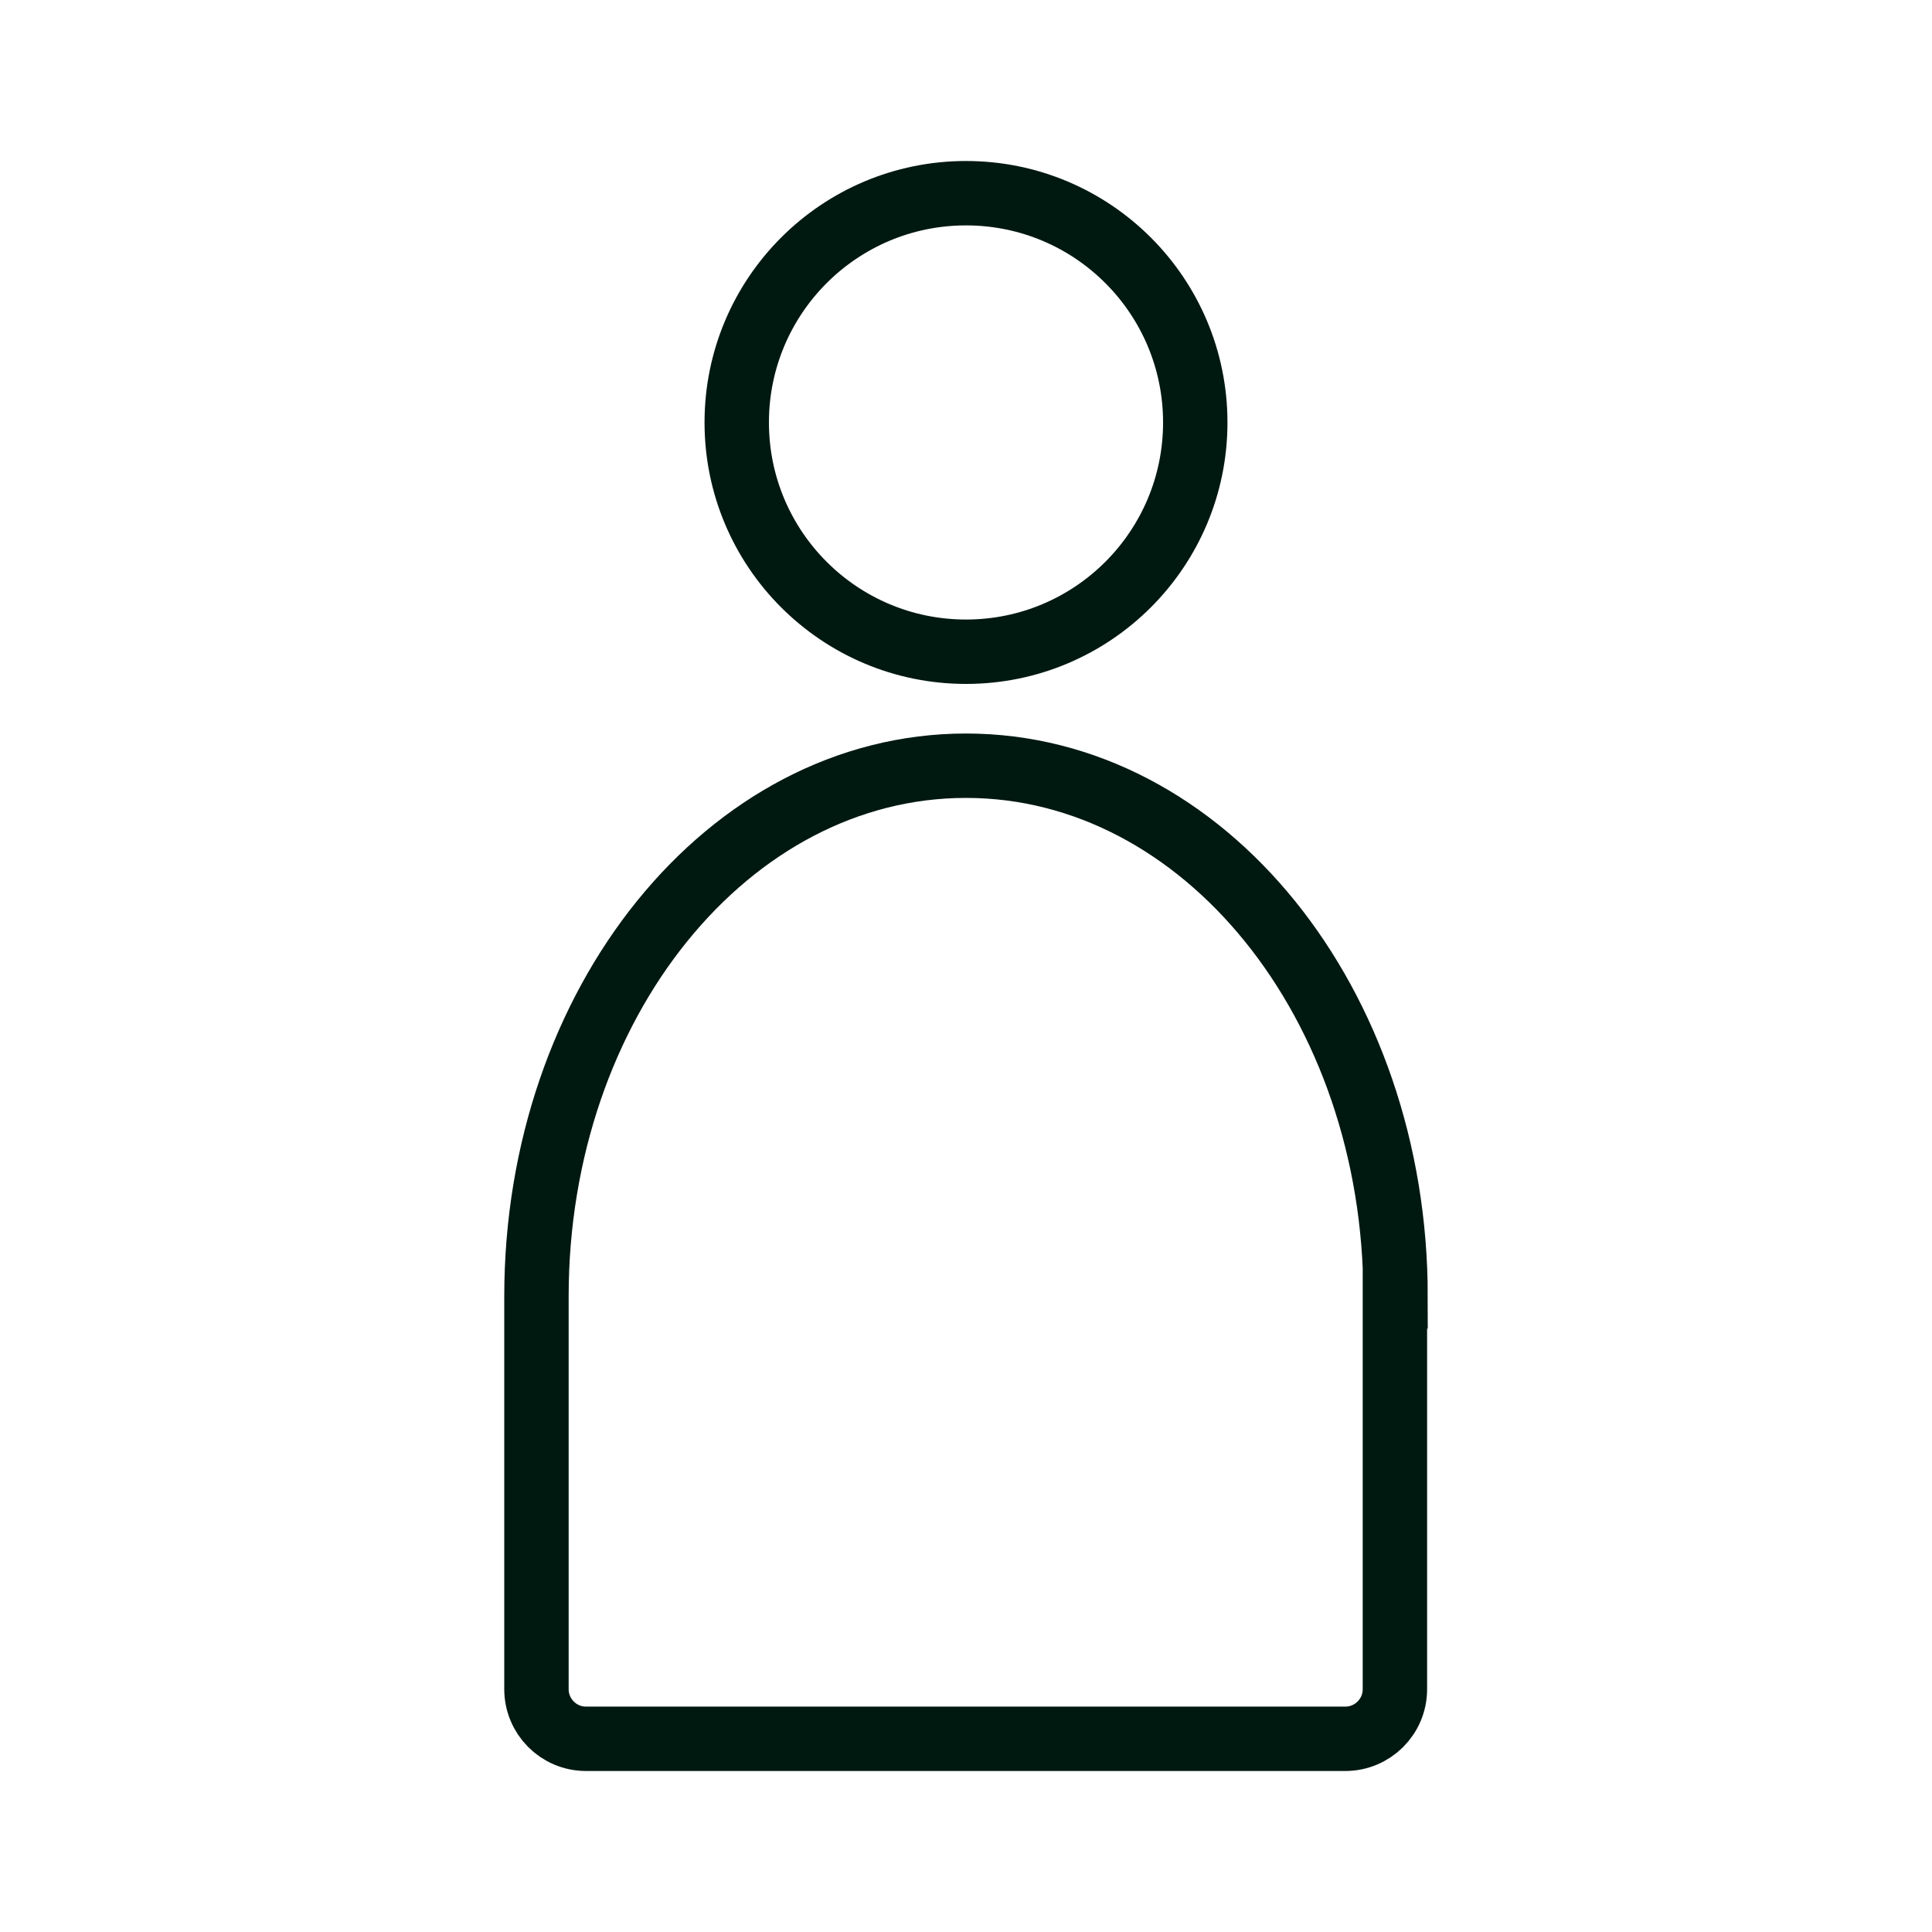
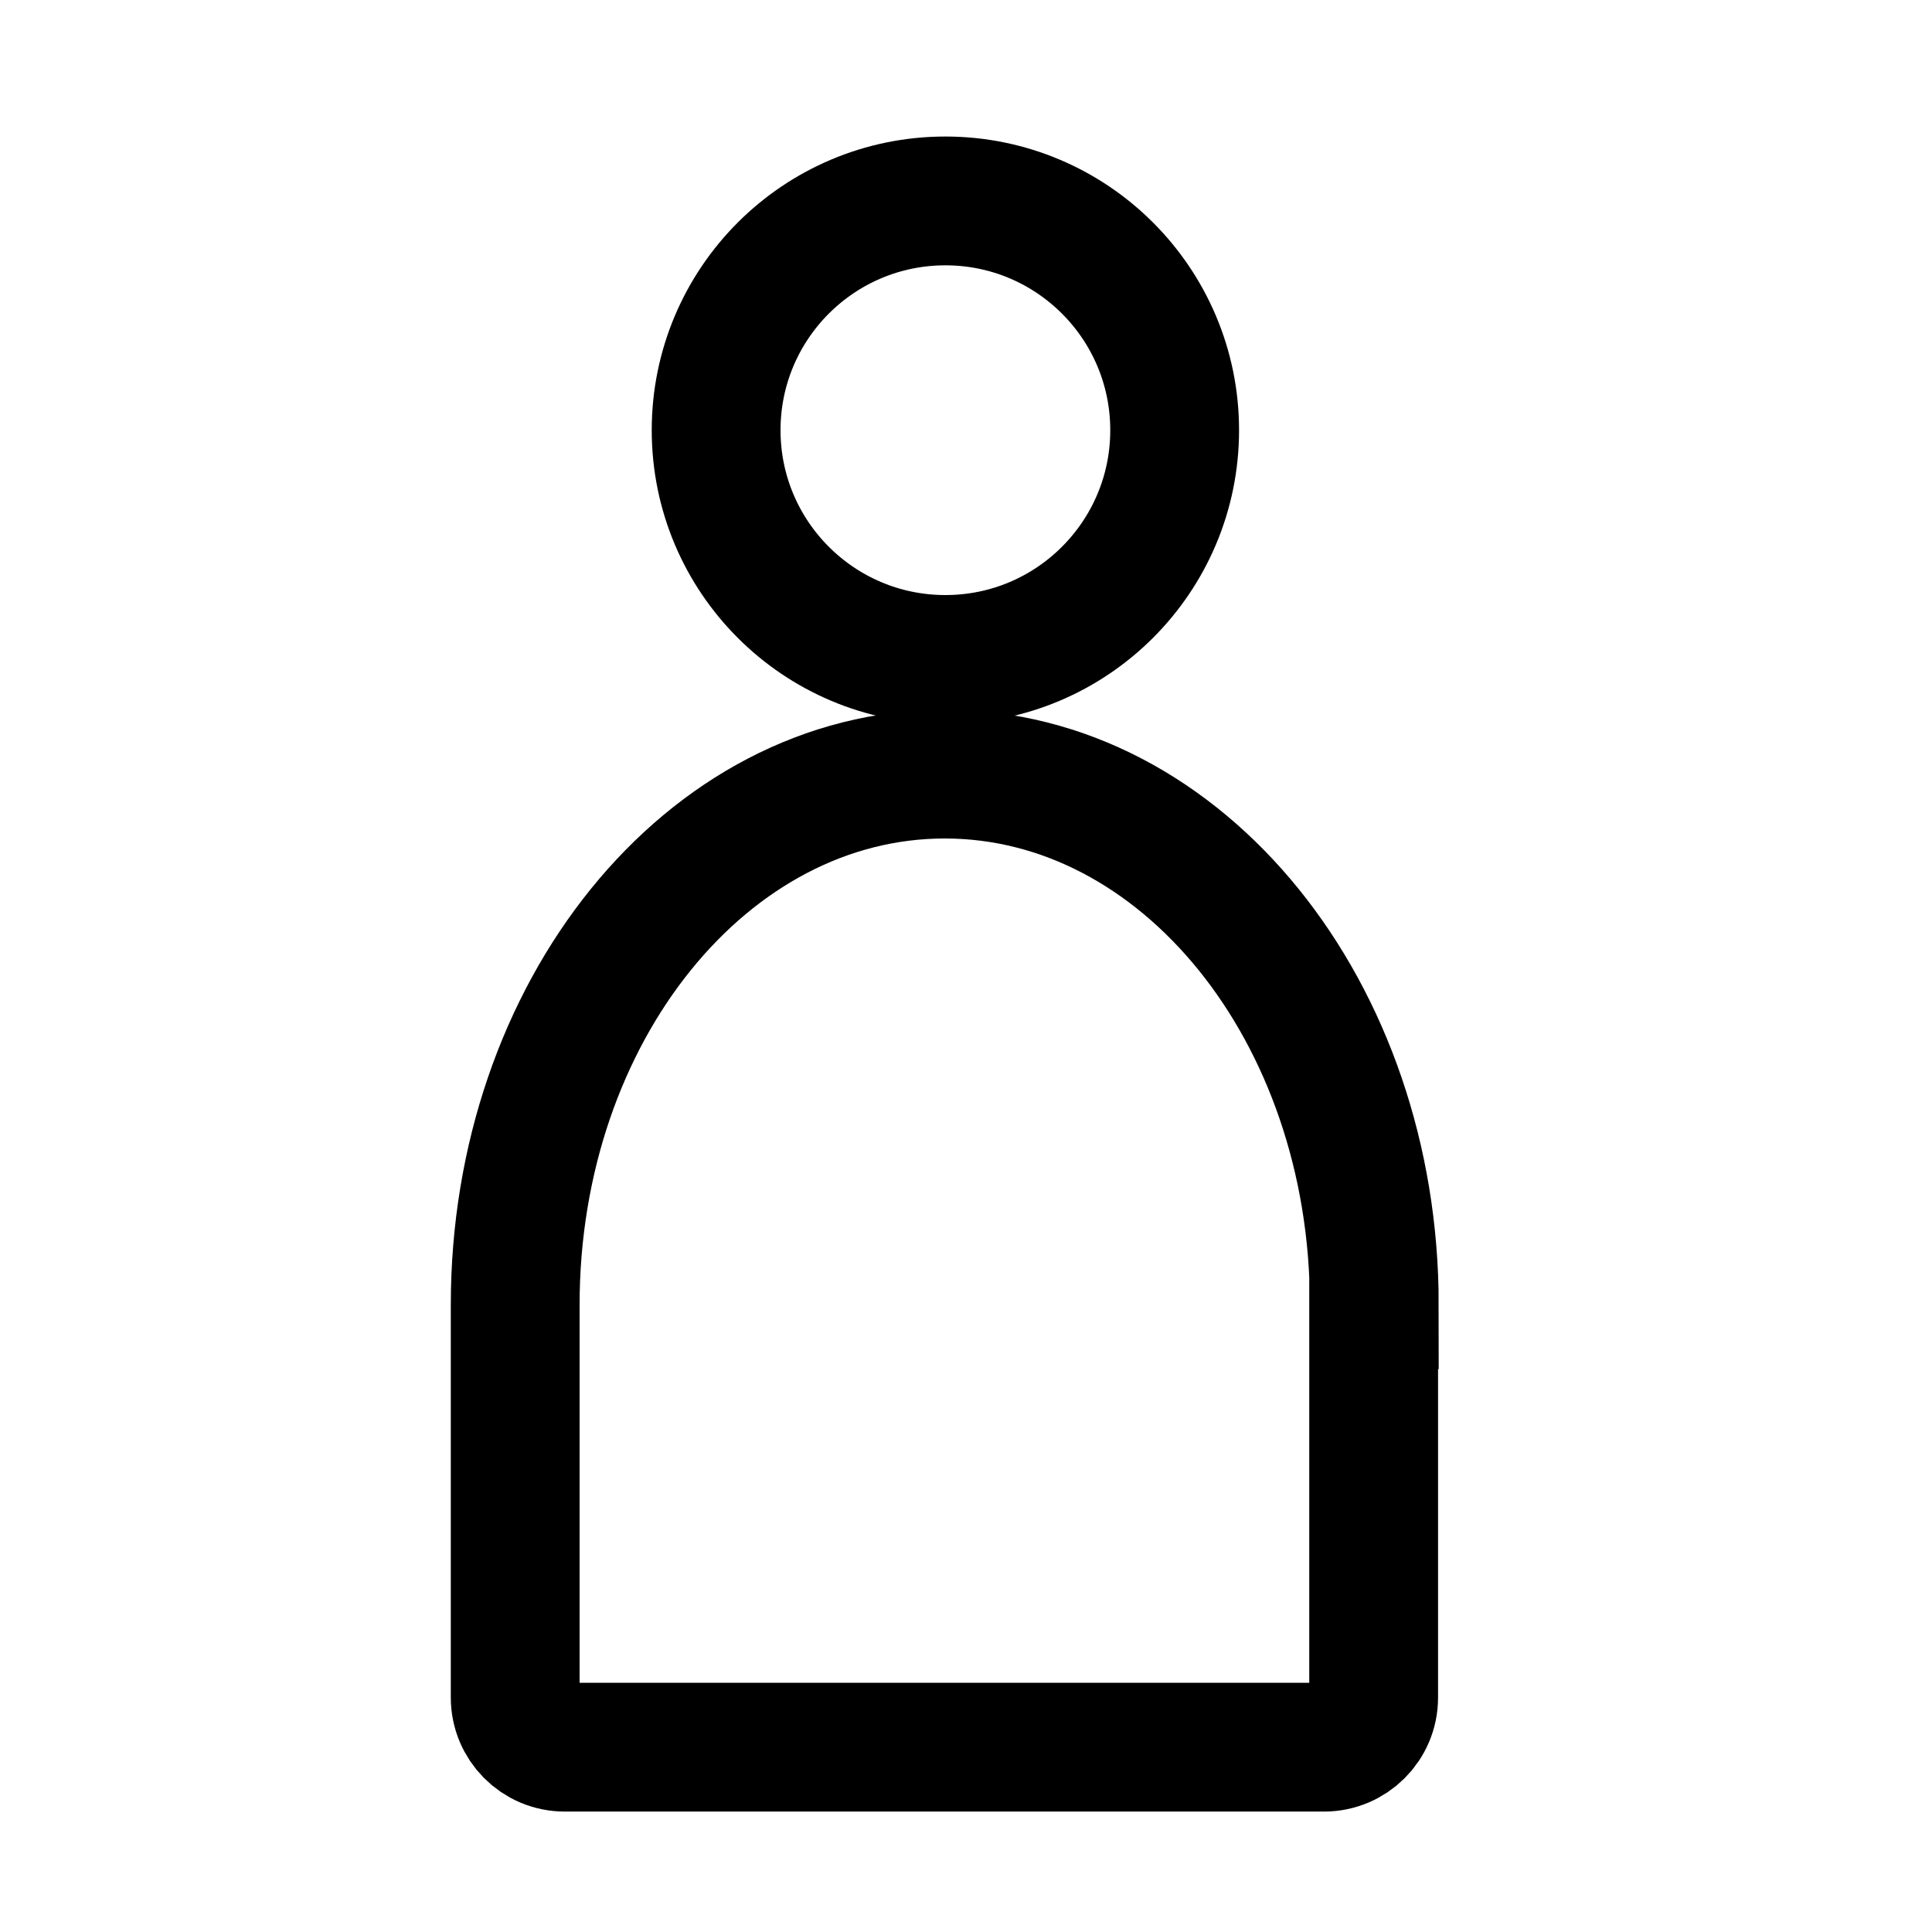
<svg xmlns="http://www.w3.org/2000/svg" version="1.1" viewBox="0 0 30 30">
  <defs>
    <style>
-       .st0, .st1, .st2, .st3 {
+       .st0, .st1, .st2, .st3, .st4, .st5 {
        fill: none;
+       }
+ 
+       .st0, .st1, .st2, .st5 {
+         stroke-linecap: round;
+       }
+ 
+       .st0, .st1, .st3, .st4 {
+         stroke-miterlimit: 10;
+       }
+ 
+       .st0, .st2, .st4, .st5 {
        stroke: #001910;
      }

-       .st0, .st1, .st3 {
-         stroke-linecap: round;
+       .st1, .st3 {
+         stroke: #000;
      }

-       .st0, .st2 {
-         stroke-miterlimit: 10;
+       .st1, .st3, .st5 {
+         stroke-width: 2px;
      }

-       .st1, .st3 {
+       .st2, .st5 {
        stroke-linejoin: round;
      }

-       .st4 {
+       .st6 {
        display: none;
      }

-       .st5 {
+       .st7 {
        fill: #001910;
-       }
- 
-       .st3 {
-         stroke-width: 2px;
      }
    </style>
  </defs>
-   <g id="Layer_1" class="st4">
-     <polyline class="st3" points="21 3 9 15 21 27" />
+   <g id="Layer_1" class="st6">
+     <polyline class="st5" points="21 3 9 15 21 27" />
  </g>
-   <g id="Layer_2" class="st4">
-     <polyline class="st3" points="9 3 21 15 9 27" />
+   <g id="Layer_2" class="st6">
+     <polyline class="st5" points="9 3 21 15 9 27" />
  </g>
-   <g id="Layer_3" class="st4">
+   <g id="Layer_3" class="st6">
    <g>
-       <circle class="st5" cx="15" cy="6.56" r="3.56" />
-       <path class="st5" d="M21.67,20.13c0-4.55-2.98-8.24-6.67-8.24s-6.67,3.69-6.67,8.24v6.1c0,.42.34.77.77.77h11.79c.42,0,.77-.34.77-.77v-6.1Z" />
-       <circle class="st2" cx="15" cy="6.56" r="3.56" />
-       <path class="st2" d="M21.67,20.13c0-4.55-2.98-8.24-6.67-8.24s-6.67,3.69-6.67,8.24v6.1c0,.42.34.77.77.77h11.79c.42,0,.77-.34.77-.77v-6.1Z" />
+       <circle class="st7" cx="15" cy="6.56" r="3.56" />
+       <path class="st7" d="M21.67,20.13c0-4.55-2.98-8.24-6.67-8.24s-6.67,3.69-6.67,8.24v6.1c0,.42.34.77.77.77h11.79c.42,0,.77-.34.77-.77v-6.1Z" />
+       <circle class="st4" cx="15" cy="6.56" r="3.56" />
+       <path class="st4" d="M21.67,20.13c0-4.55-2.98-8.24-6.67-8.24s-6.67,3.69-6.67,8.24v6.1c0,.42.34.77.77.77h11.79c.42,0,.77-.34.77-.77v-6.1Z" />
    </g>
  </g>
-   <g id="Layer_4">
+   <g id="Layer_4" class="st6">
    <g>
-       <circle class="st2" cx="15" cy="6.56" r="3.56" />
-       <path class="st2" d="M21.67,20.13c0-4.55-2.98-8.24-6.67-8.24s-6.67,3.69-6.67,8.24v6.1c0,.42.34.77.77.77h11.79c.42,0,.77-.34.77-.77v-6.1Z" />
+       <circle class="st4" cx="15" cy="6.56" r="3.56" />
+       <path class="st4" d="M21.67,20.13c0-4.55-2.98-8.24-6.67-8.24s-6.67,3.69-6.67,8.24v6.1c0,.42.34.77.77.77h11.79c.42,0,.77-.34.77-.77v-6.1Z" />
    </g>
  </g>
-   <g id="Layer_5" class="st4">
+   <g id="Layer_5" class="st6">
    <g>
-       <rect class="st2" x="6.29" y="3" width="17.42" height="24" rx="2" ry="2" />
+       <rect class="st4" x="6.29" y="3" width="17.42" height="24" rx="2" ry="2" />
      <line class="st0" x1="9.08" y1="8.92" x2="20.92" y2="8.92" />
      <line class="st0" x1="9.08" y1="14.84" x2="20.92" y2="14.84" />
      <line class="st0" x1="9.08" y1="20.75" x2="15" y2="20.75" />
    </g>
  </g>
-   <g id="Layer_6" class="st4">
+   <g id="Layer_6" class="st6">
    <g>
-       <path class="st5" d="M22.62,3H7.38c-.6,0-1.09.49-1.09,1.09v21.82c0,.6.49,1.09,1.09,1.09h15.24c.6,0,1.09-.49,1.09-1.09V4.09c0-.6-.49-1.09-1.09-1.09ZM15,21.3h-5.92c-.3,0-.55-.24-.55-.55s.24-.55.55-.55h5.92c.3,0,.55.24.55.55s-.24.55-.55.55ZM20.92,15.38h-11.84c-.3,0-.55-.24-.55-.55s.24-.55.55-.55h11.84c.3,0,.55.24.55.55s-.24.55-.55.55ZM20.92,9.46h-11.84c-.3,0-.55-.24-.55-.55s.24-.55.55-.55h11.84c.3,0,.55.24.55.55s-.24.55-.55.55Z" />
-       <rect class="st2" x="6.29" y="3" width="17.42" height="24" rx="2" ry="2" />
+       <path class="st7" d="M22.62,3H7.38c-.6,0-1.09.49-1.09,1.09v21.82c0,.6.49,1.09,1.09,1.09h15.24c.6,0,1.09-.49,1.09-1.09V4.09c0-.6-.49-1.09-1.09-1.09ZM15,21.3h-5.92c-.3,0-.55-.24-.55-.55s.24-.55.55-.55h5.92c.3,0,.55.24.55.55s-.24.55-.55.55ZM20.92,15.38h-11.84c-.3,0-.55-.24-.55-.55s.24-.55.55-.55h11.84c.3,0,.55.24.55.55s-.24.55-.55.55ZM20.92,9.46h-11.84c-.3,0-.55-.24-.55-.55s.24-.55.55-.55h11.84c.3,0,.55.24.55.55s-.24.55-.55.55Z" />
+       <rect class="st4" x="6.29" y="3" width="17.42" height="24" rx="2" ry="2" />
    </g>
  </g>
-   <g id="Layer_7" class="st4">
+   <g id="Layer_7" class="st6">
    <g>
-       <circle class="st1" cx="15" cy="15" r="3.37" />
-       <line class="st1" x1="15" y1="3" x2="15" y2="7.88" />
-       <line class="st1" x1="6.51" y1="6.51" x2="9.96" y2="9.96" />
-       <line class="st1" x1="3" y1="15" x2="7.88" y2="15" />
-       <line class="st1" x1="6.51" y1="23.49" x2="9.96" y2="20.04" />
-       <line class="st1" x1="15" y1="27" x2="15" y2="22.12" />
-       <line class="st1" x1="23.49" y1="23.49" x2="20.04" y2="20.04" />
-       <line class="st1" x1="27" y1="15" x2="22.12" y2="15" />
-       <line class="st1" x1="23.49" y1="6.51" x2="20.04" y2="9.96" />
+       <circle class="st2" cx="15" cy="15" r="3.37" />
+       <line class="st2" x1="15" y1="3" x2="15" y2="7.88" />
+       <line class="st2" x1="6.51" y1="6.51" x2="9.96" y2="9.96" />
+       <line class="st2" x1="3" y1="15" x2="7.88" y2="15" />
+       <line class="st2" x1="6.51" y1="23.49" x2="9.96" y2="20.04" />
+       <line class="st2" x1="15" y1="27" x2="15" y2="22.12" />
+       <line class="st2" x1="23.49" y1="23.49" x2="20.04" y2="20.04" />
+       <line class="st2" x1="27" y1="15" x2="22.12" y2="15" />
+       <line class="st2" x1="23.49" y1="6.51" x2="20.04" y2="9.96" />
    </g>
  </g>
-   <g id="Layer_8" class="st4">
+   <g id="Layer_8" class="st6">
    <g>
      <g>
-         <line class="st1" x1="15" y1="3" x2="15" y2="7.88" />
-         <line class="st1" x1="6.51" y1="6.51" x2="9.96" y2="9.96" />
-         <line class="st1" x1="3" y1="15" x2="7.88" y2="15" />
-         <line class="st1" x1="6.51" y1="23.49" x2="9.96" y2="20.04" />
-         <line class="st1" x1="15" y1="27" x2="15" y2="22.12" />
-         <line class="st1" x1="23.49" y1="23.49" x2="20.04" y2="20.04" />
-         <line class="st1" x1="27" y1="15" x2="22.12" y2="15" />
-         <line class="st1" x1="23.49" y1="6.51" x2="20.04" y2="9.96" />
+         <line class="st2" x1="15" y1="3" x2="15" y2="7.88" />
+         <line class="st2" x1="6.51" y1="6.51" x2="9.96" y2="9.96" />
+         <line class="st2" x1="3" y1="15" x2="7.88" y2="15" />
+         <line class="st2" x1="6.51" y1="23.49" x2="9.96" y2="20.04" />
+         <line class="st2" x1="15" y1="27" x2="15" y2="22.12" />
+         <line class="st2" x1="23.49" y1="23.49" x2="20.04" y2="20.04" />
+         <line class="st2" x1="27" y1="15" x2="22.12" y2="15" />
+         <line class="st2" x1="23.49" y1="6.51" x2="20.04" y2="9.96" />
      </g>
      <g>
-         <circle class="st5" cx="15" cy="15" r="3.37" />
-         <circle class="st1" cx="15" cy="15" r="3.37" />
+         <circle class="st7" cx="15" cy="15" r="3.37" />
+         <circle class="st2" cx="15" cy="15" r="3.37" />
      </g>
    </g>
  </g>
+   <g id="Layer_11">
+     <circle class="st3" cx="14.68" cy="6.68" r="3.56" />
+     <path class="st3" d="M21.34,20.26c0-4.55-2.98-8.24-6.67-8.24s-6.67,3.69-6.67,8.24v6.1c0,.42.34.77.77.77h11.79c.42,0,.77-.34.77-.77v-6.1Z" />
+   </g>
+   <g id="Layer_10" class="st6">
+     <circle cx="15.28" cy="6.31" r="3.56" />
+     <path d="M21.94,19.88c0-4.55-2.98-8.24-6.67-8.24s-6.67,3.69-6.67,8.24v6.1c0,.42.34.77.77.77h11.79c.42,0,.77-.34.77-.77v-6.1Z" />
+     <circle class="st3" cx="15.28" cy="6.31" r="3.56" />
+     <path class="st3" d="M21.94,19.88c0-4.55-2.98-8.24-6.67-8.24s-6.67,3.69-6.67,8.24v6.1c0,.42.34.77.77.77h11.79c.42,0,.77-.34.77-.77v-6.1Z" />
+   </g>
+   <g id="Layer_12" class="st6">
+     <rect class="st3" x="6.64" y="2.82" width="17.42" height="24" rx="2" ry="2" />
+     <line class="st1" x1="9.43" y1="8.74" x2="21.27" y2="8.74" />
+     <line class="st1" x1="9.43" y1="14.66" x2="21.27" y2="14.66" />
+     <line class="st1" x1="9.43" y1="20.58" x2="15.35" y2="20.58" />
+   </g>
+   <g id="Layer_13" class="st6">
+     <rect class="st3" x="6.56" y="3.05" width="17.42" height="24" rx="2" ry="2" />
+     <path d="M21.99,3.05h-13.42c-1.1,0-2,.9-2,2v20c0,1.1.9,2,2,2h13.42c1.1,0,2-.9,2-2V5.05c0-1.1-.9-2-2-2ZM15.27,21.97h-5.92c-.55,0-1-.45-1-1s.45-1,1-1h5.92c.55,0,1,.45,1,1s-.45,1-1,1ZM21.19,16.05h-11.84c-.55,0-1-.45-1-1s.45-1,1-1h11.84c.55,0,1,.45,1,1s-.45,1-1,1ZM21.19,10.13h-11.84c-.55,0-1-.45-1-1s.45-1,1-1h11.84c.55,0,1,.45,1,1s-.45,1-1,1Z" />
+   </g>
</svg>
